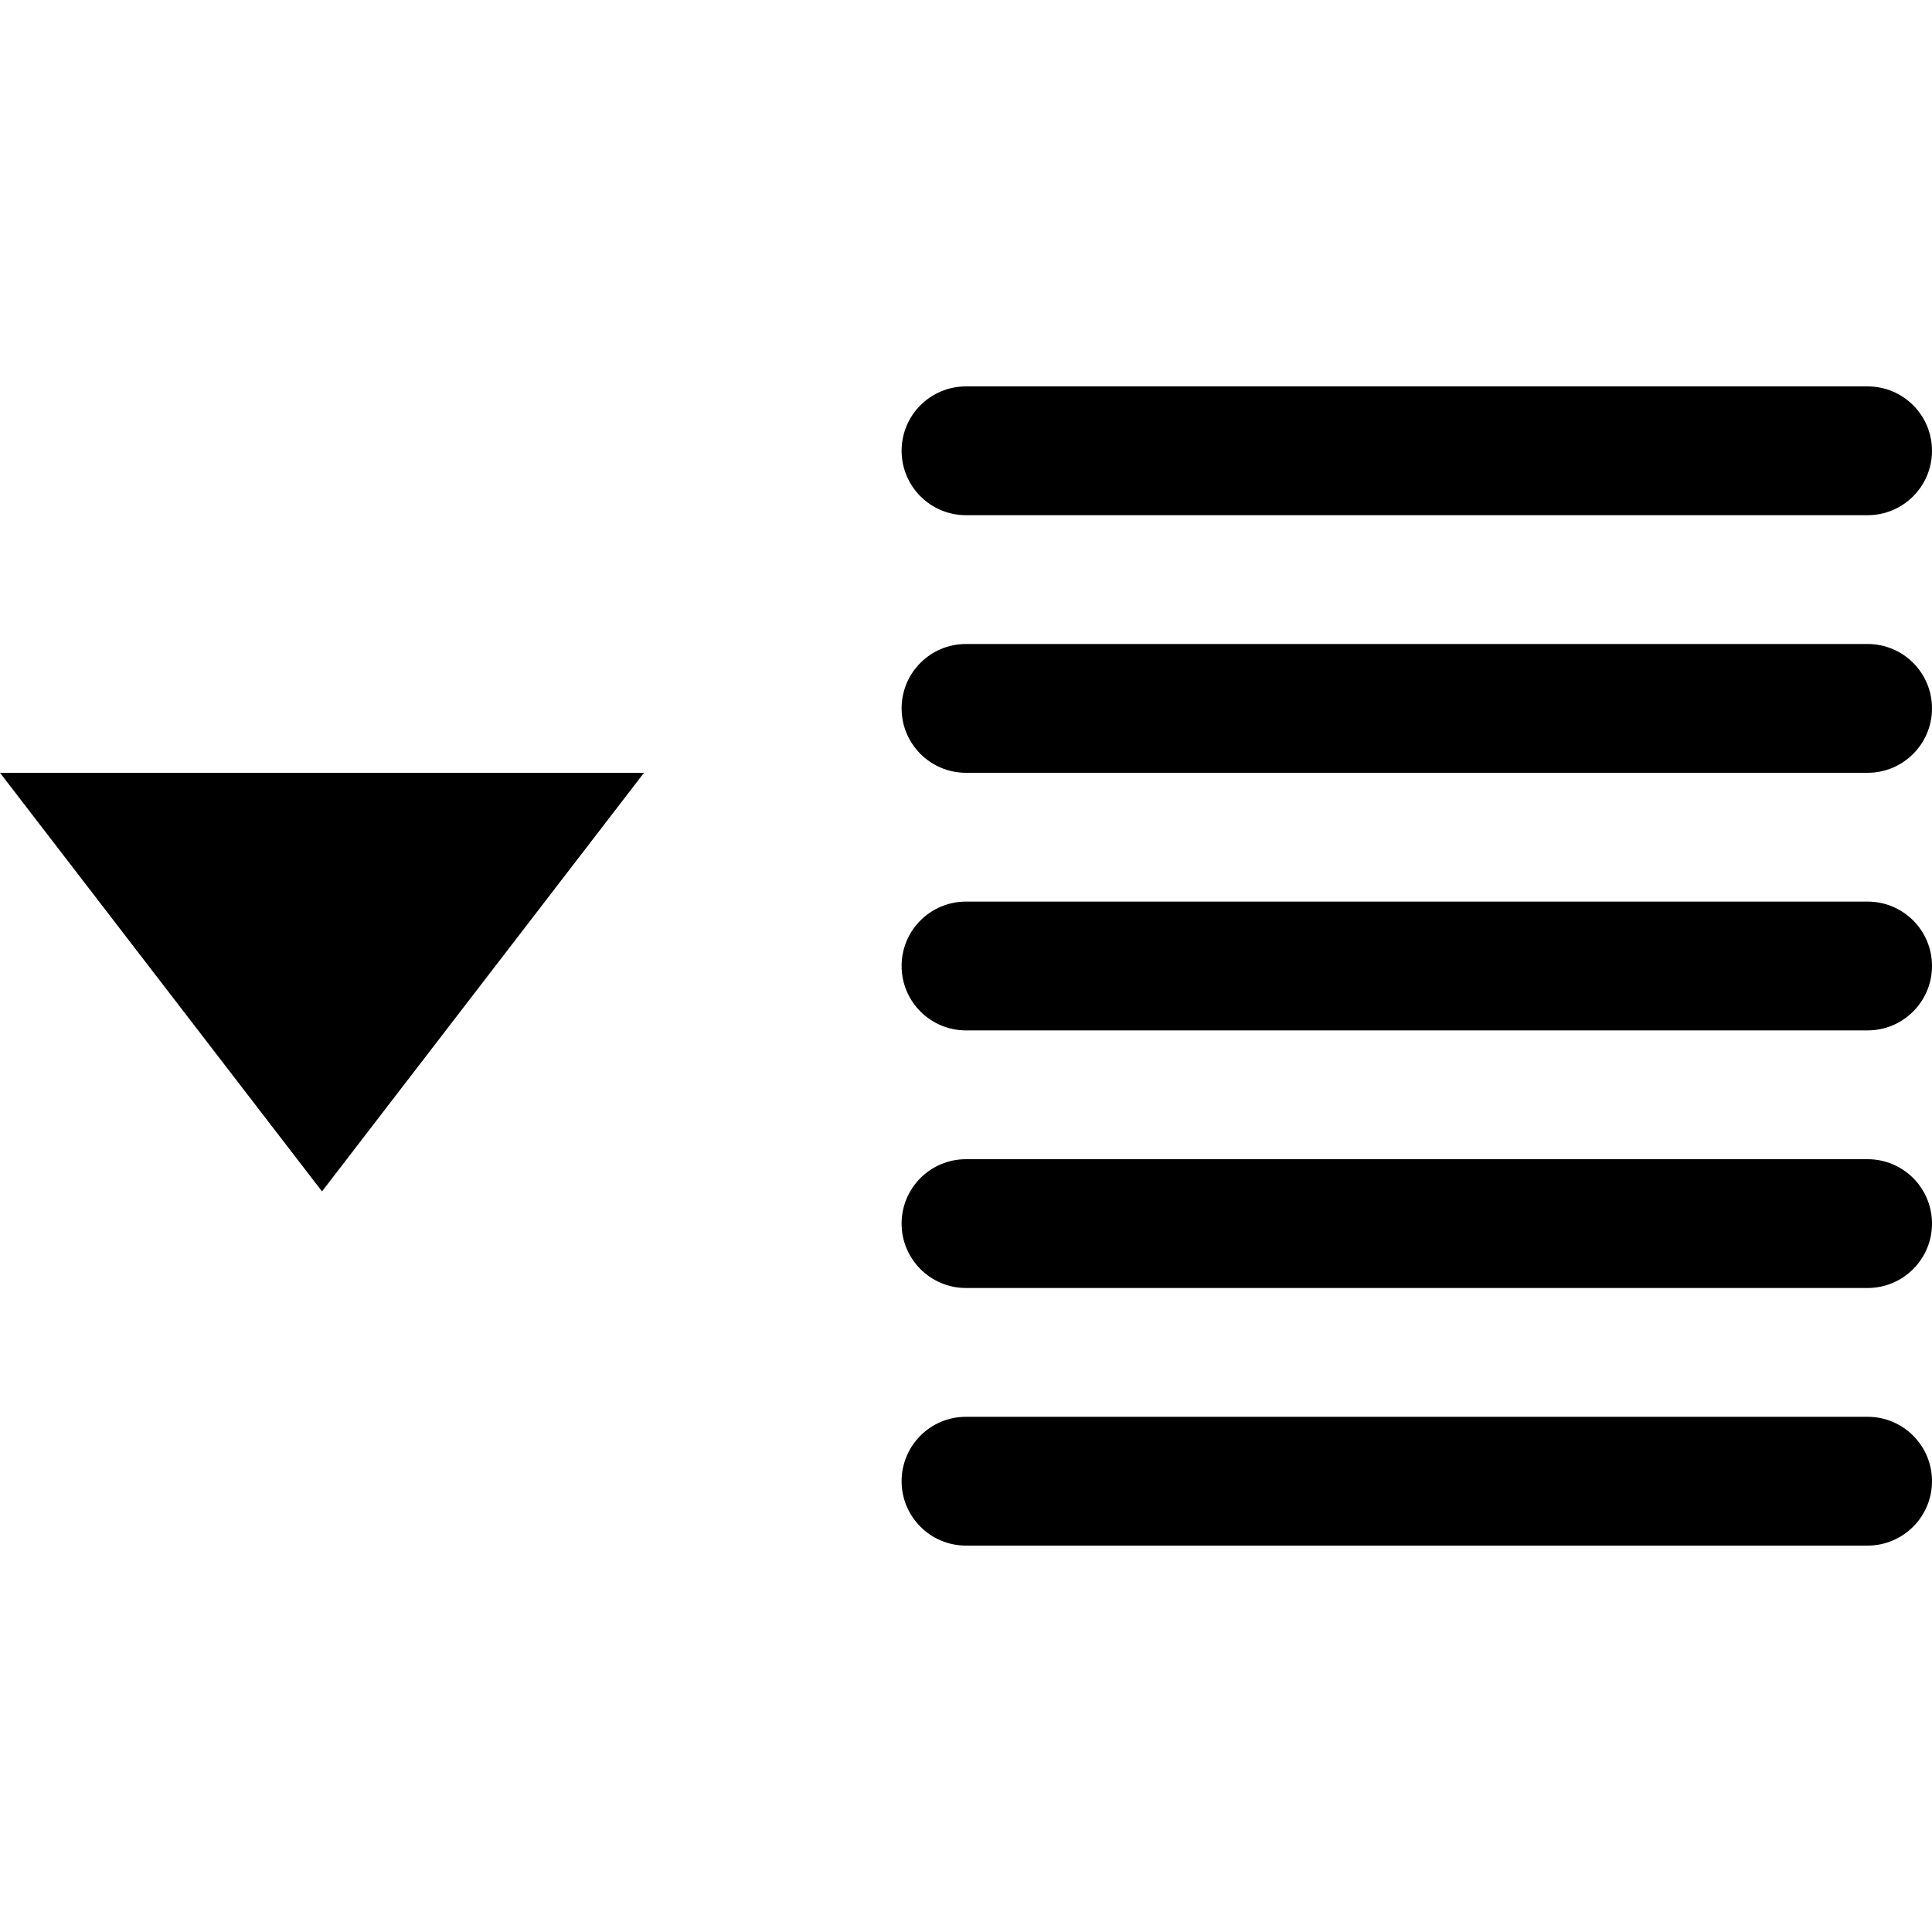
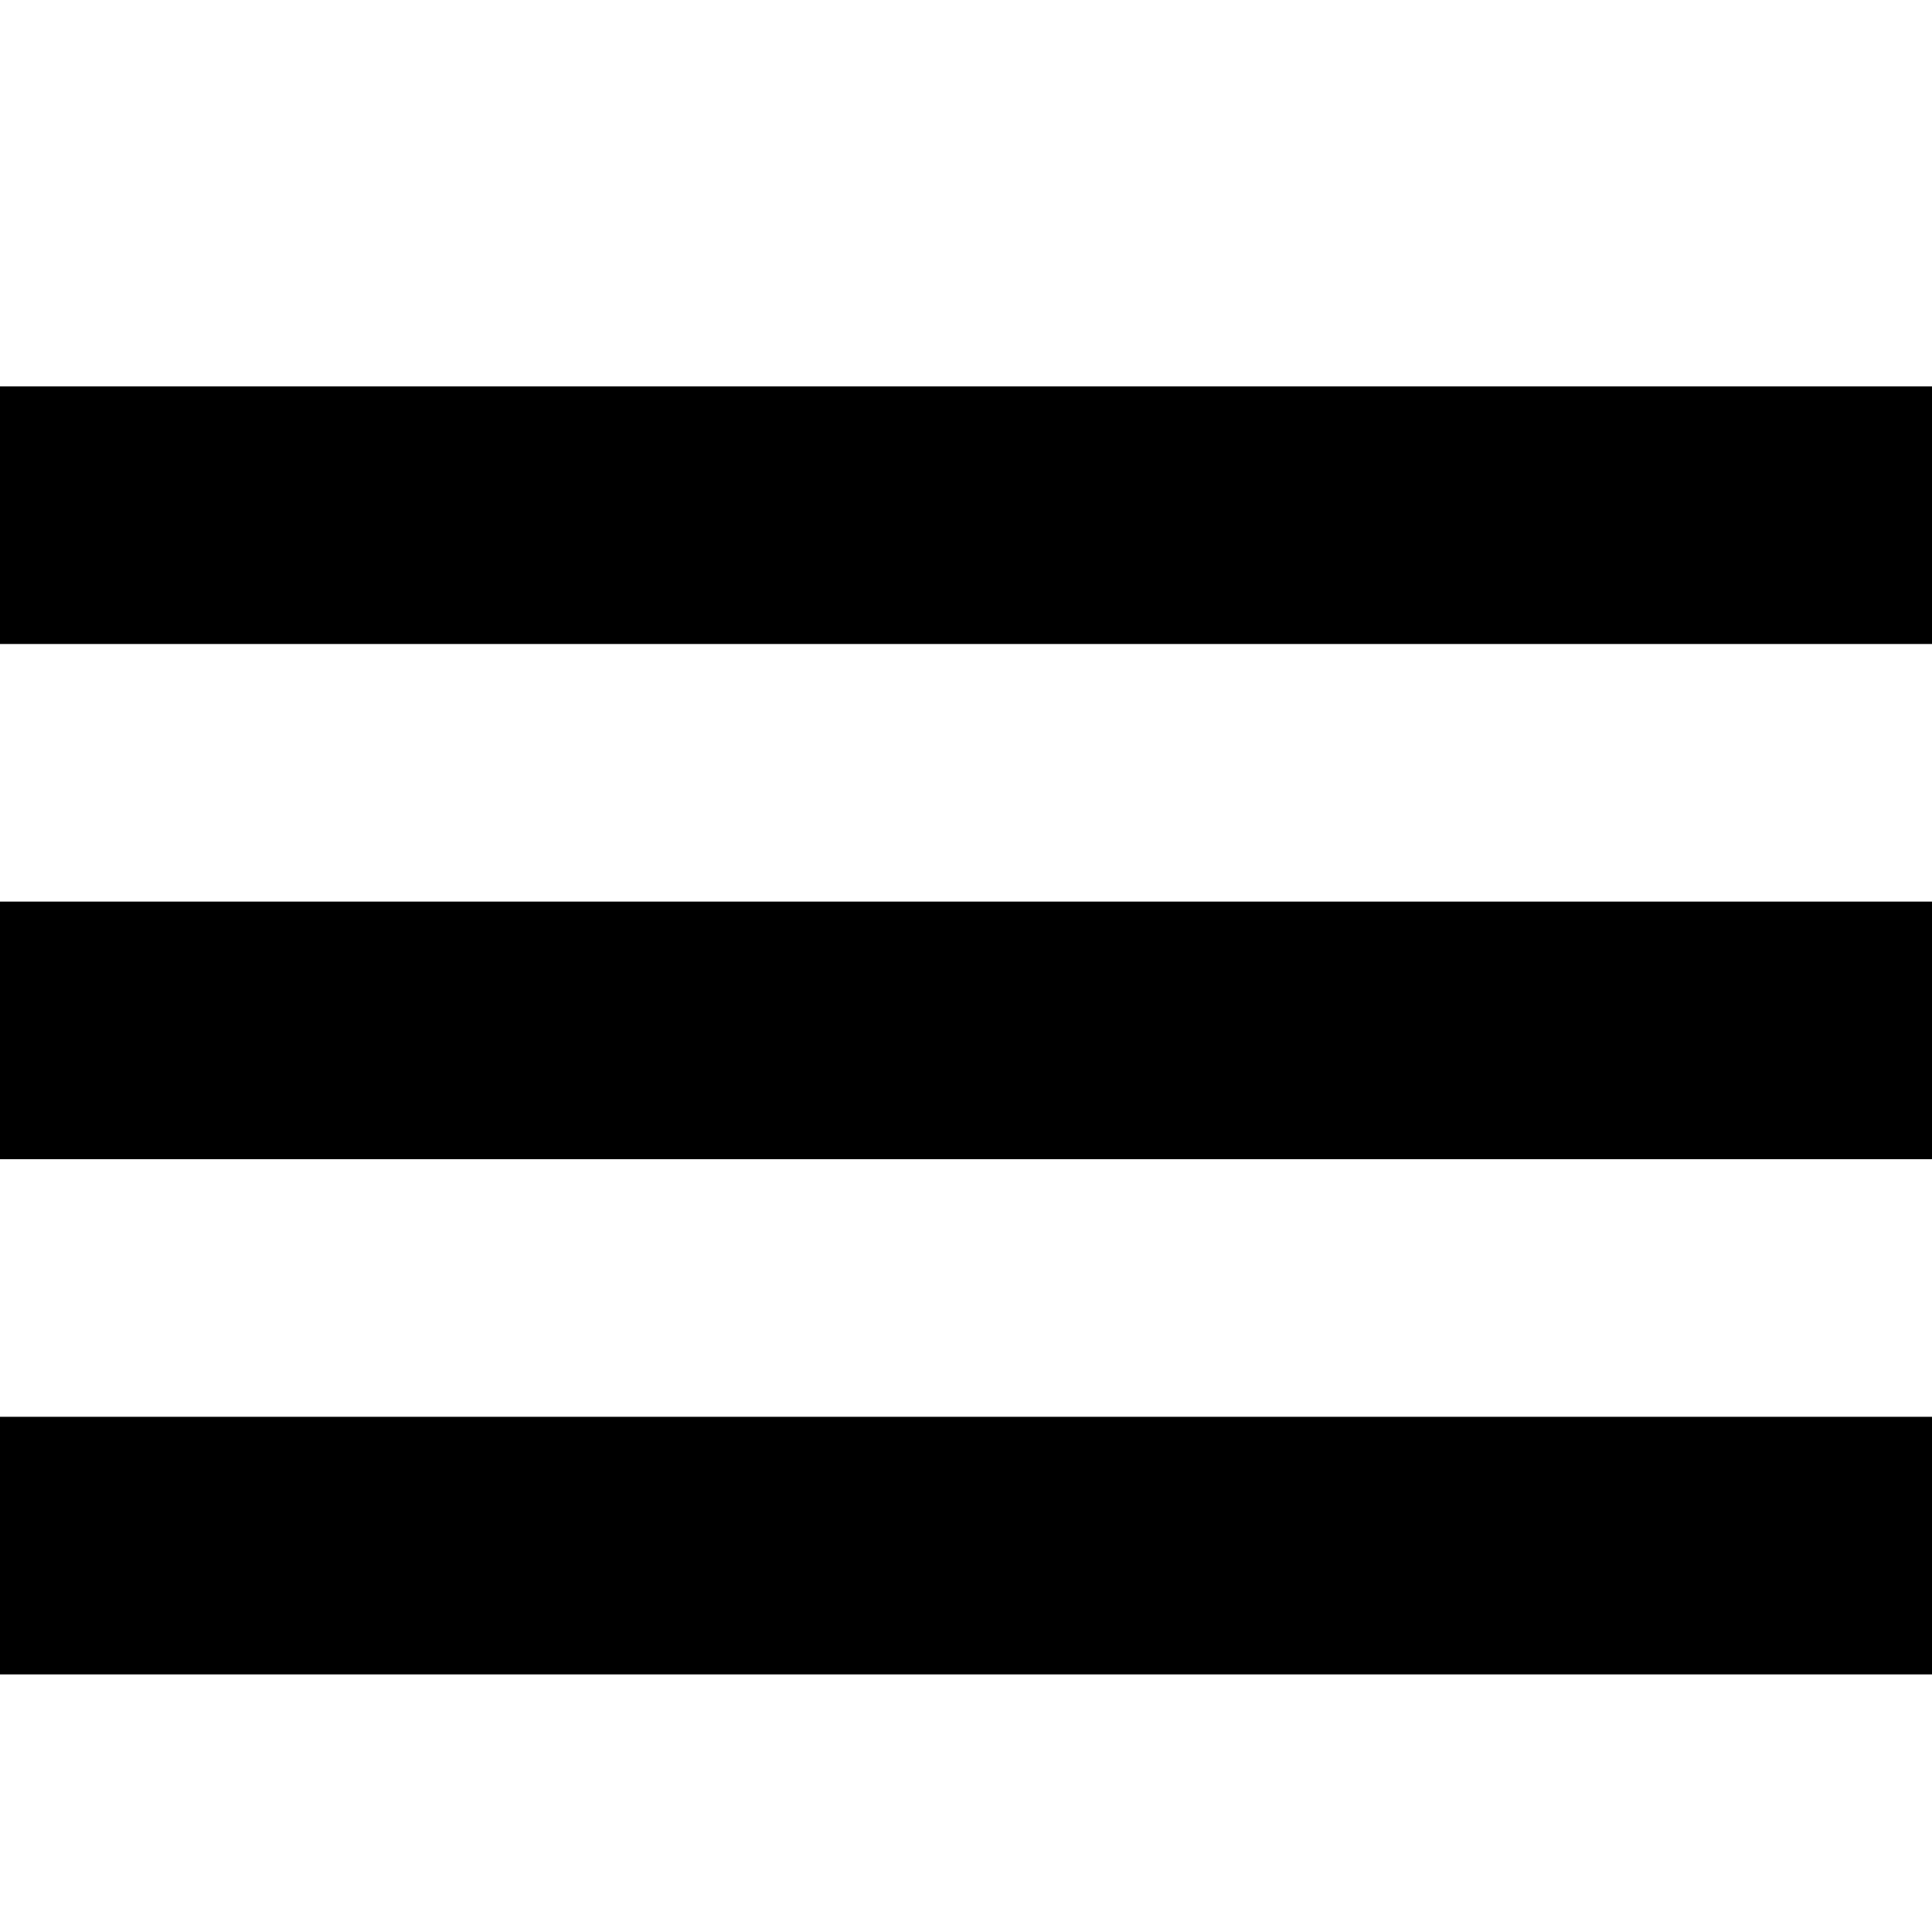
<svg xmlns="http://www.w3.org/2000/svg" width="15" height="15" viewBox="0 0 15 15" fill="none">
-   <path fill-rule="evenodd" clip-rule="evenodd" d="M7.5 3C7.224 3 7 3.223 7 3.5C7 3.776 7.224 4 7.5 4H14.5C14.776 4 15 3.776 15 3.5C15 3.223 14.776 3 14.5 3H7.5ZM7.5 5C7.224 5 7 5.223 7 5.5C7 5.776 7.224 6 7.5 6H14.5C14.776 6 15 5.776 15 5.5C15 5.223 14.776 5 14.5 5H7.5ZM7 7.5C7 7.223 7.224 7 7.5 7H14.5C14.776 7 15 7.223 15 7.5C15 7.776 14.776 8 14.5 8H7.5C7.224 8 7 7.776 7 7.5ZM7.5 9C7.224 9 7 9.223 7 9.5C7 9.776 7.224 10 7.5 10H14.5C14.776 10 15 9.776 15 9.5C15 9.223 14.776 9 14.5 9H7.5ZM7 11.5C7 11.223 7.224 11 7.5 11H14.5C14.776 11 15 11.223 15 11.5C15 11.776 14.776 12 14.5 12H7.5C7.224 12 7 11.776 7 11.5ZM2.5 9.25L5 6H0L2.5 9.25Z" fill="currentColor" />
+   <path d="M0 3H15V5H0V3Z" fill="currentColor" />
+   <path d="M0 7H15V9H0V7Z" fill="currentColor" />
+   <path d="M0 11H15V13H0V11Z" fill="currentColor" />
</svg>
